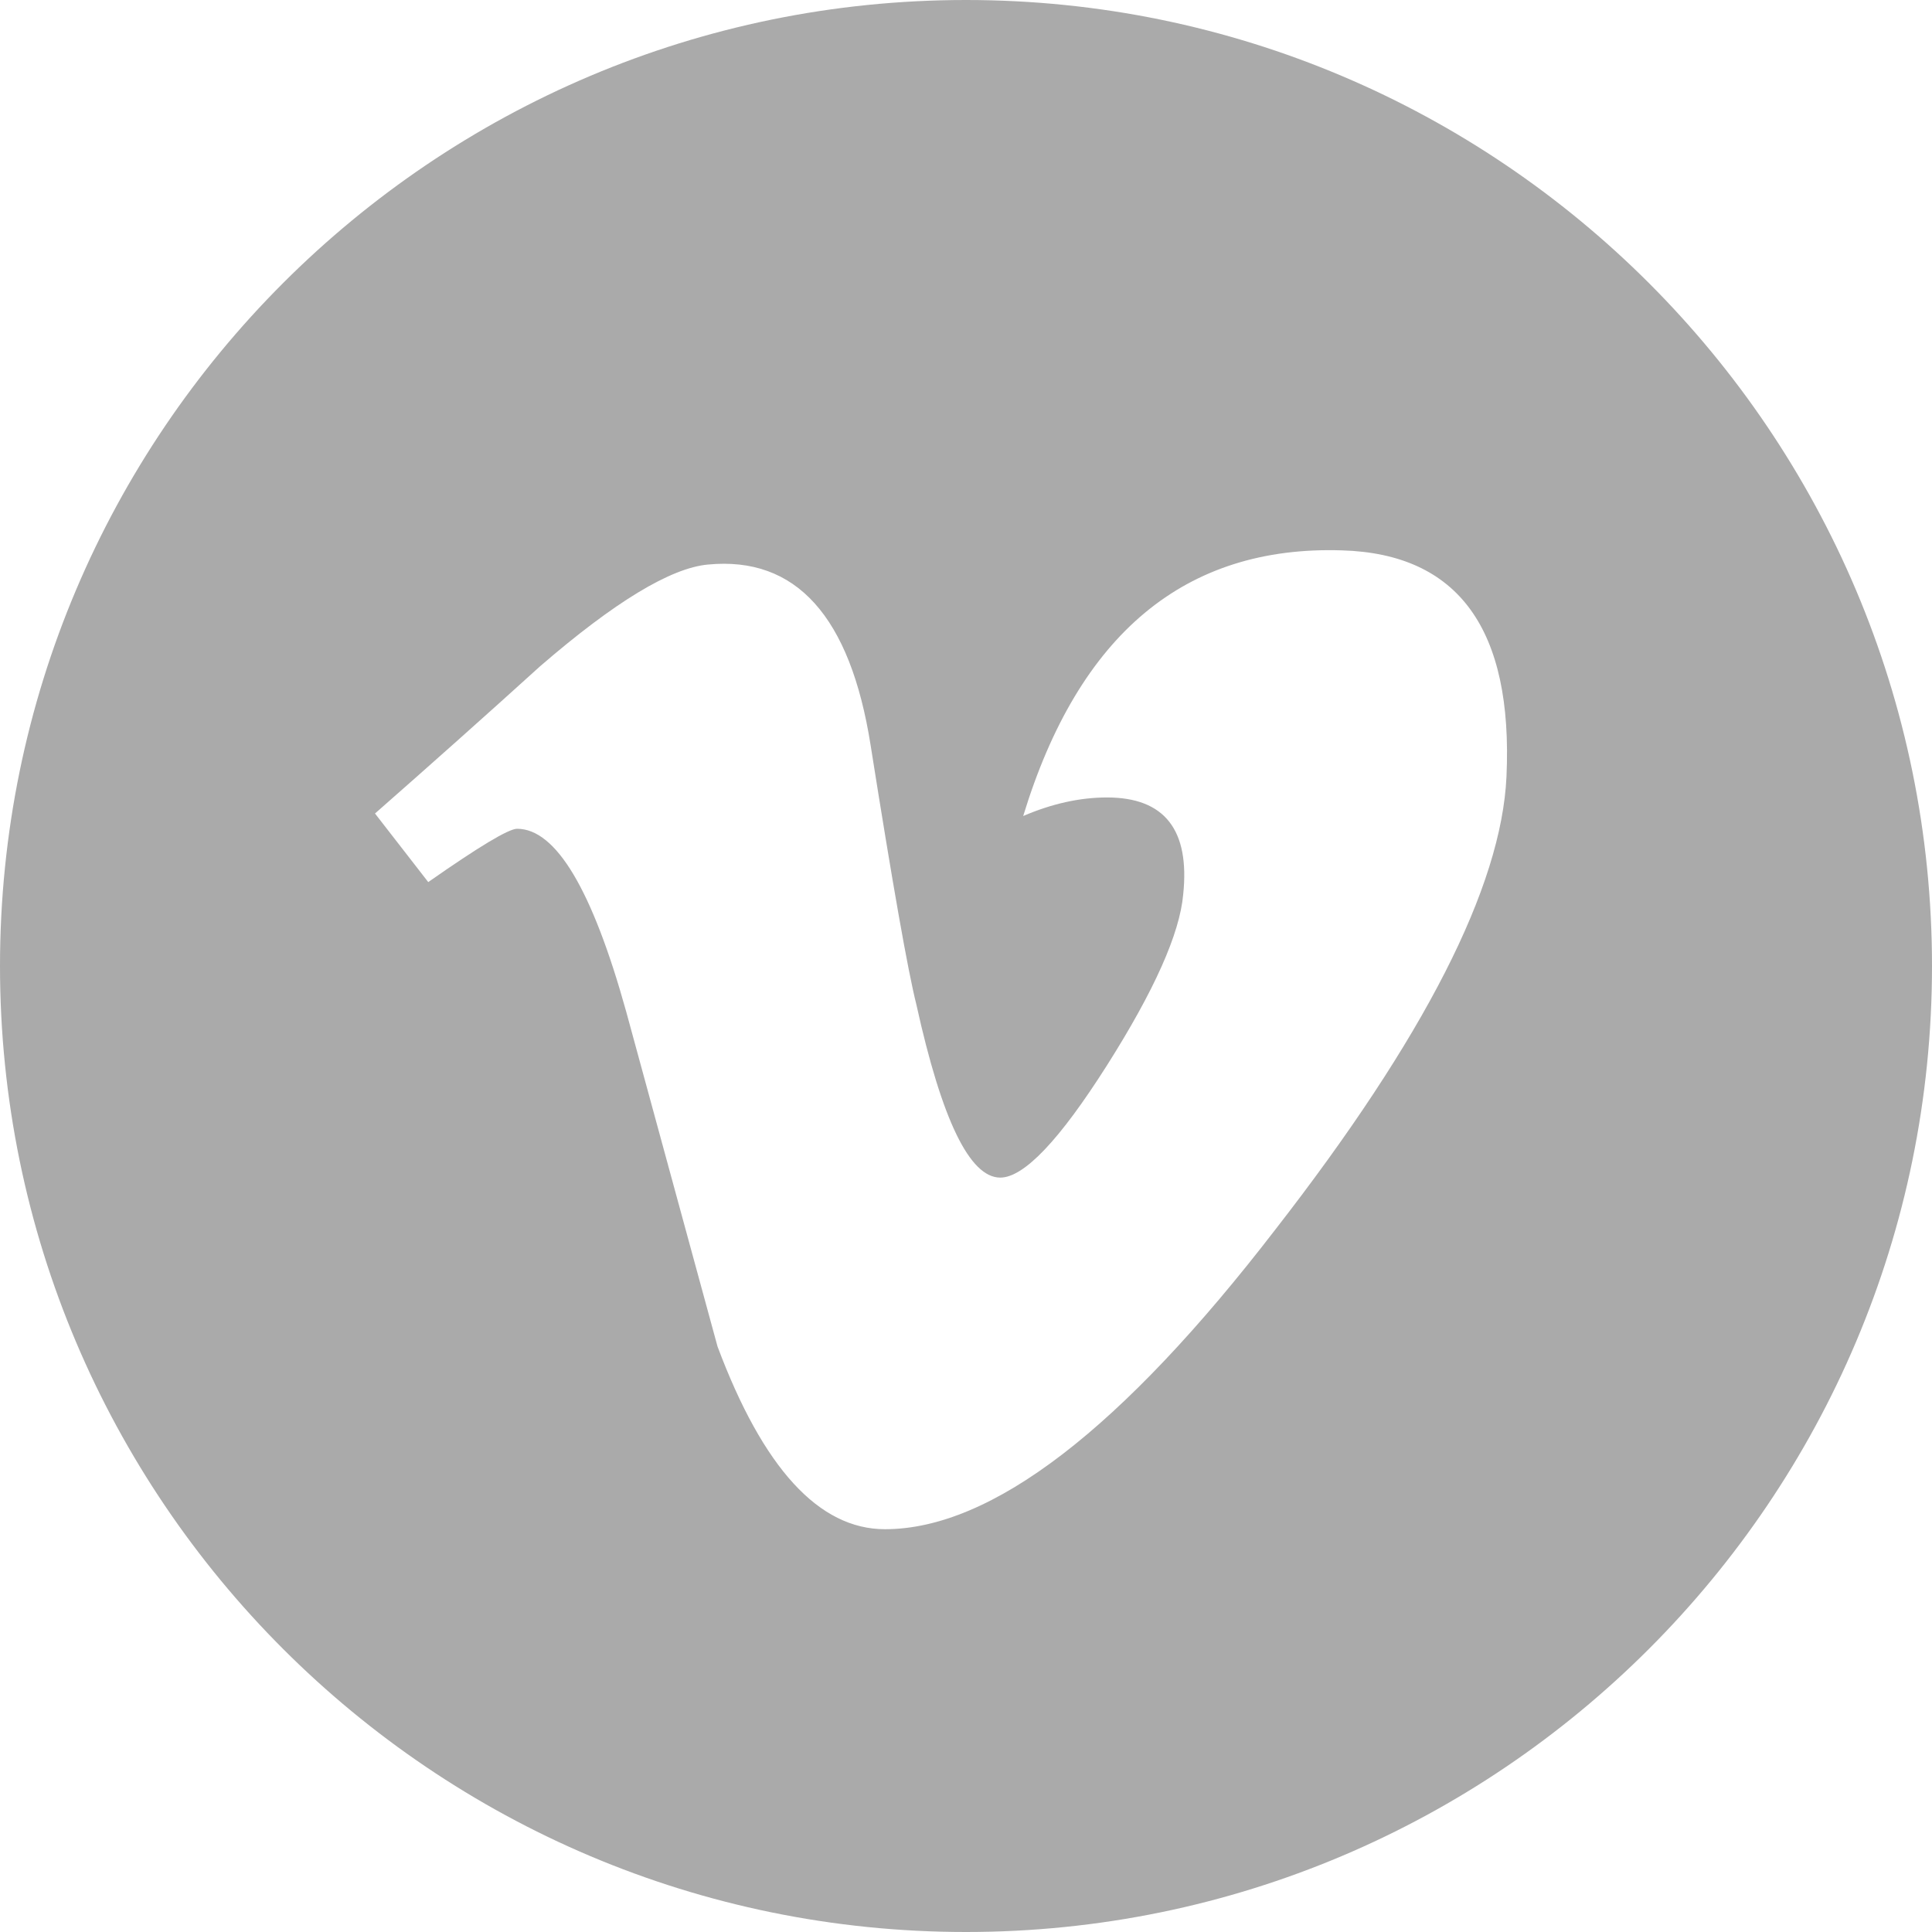
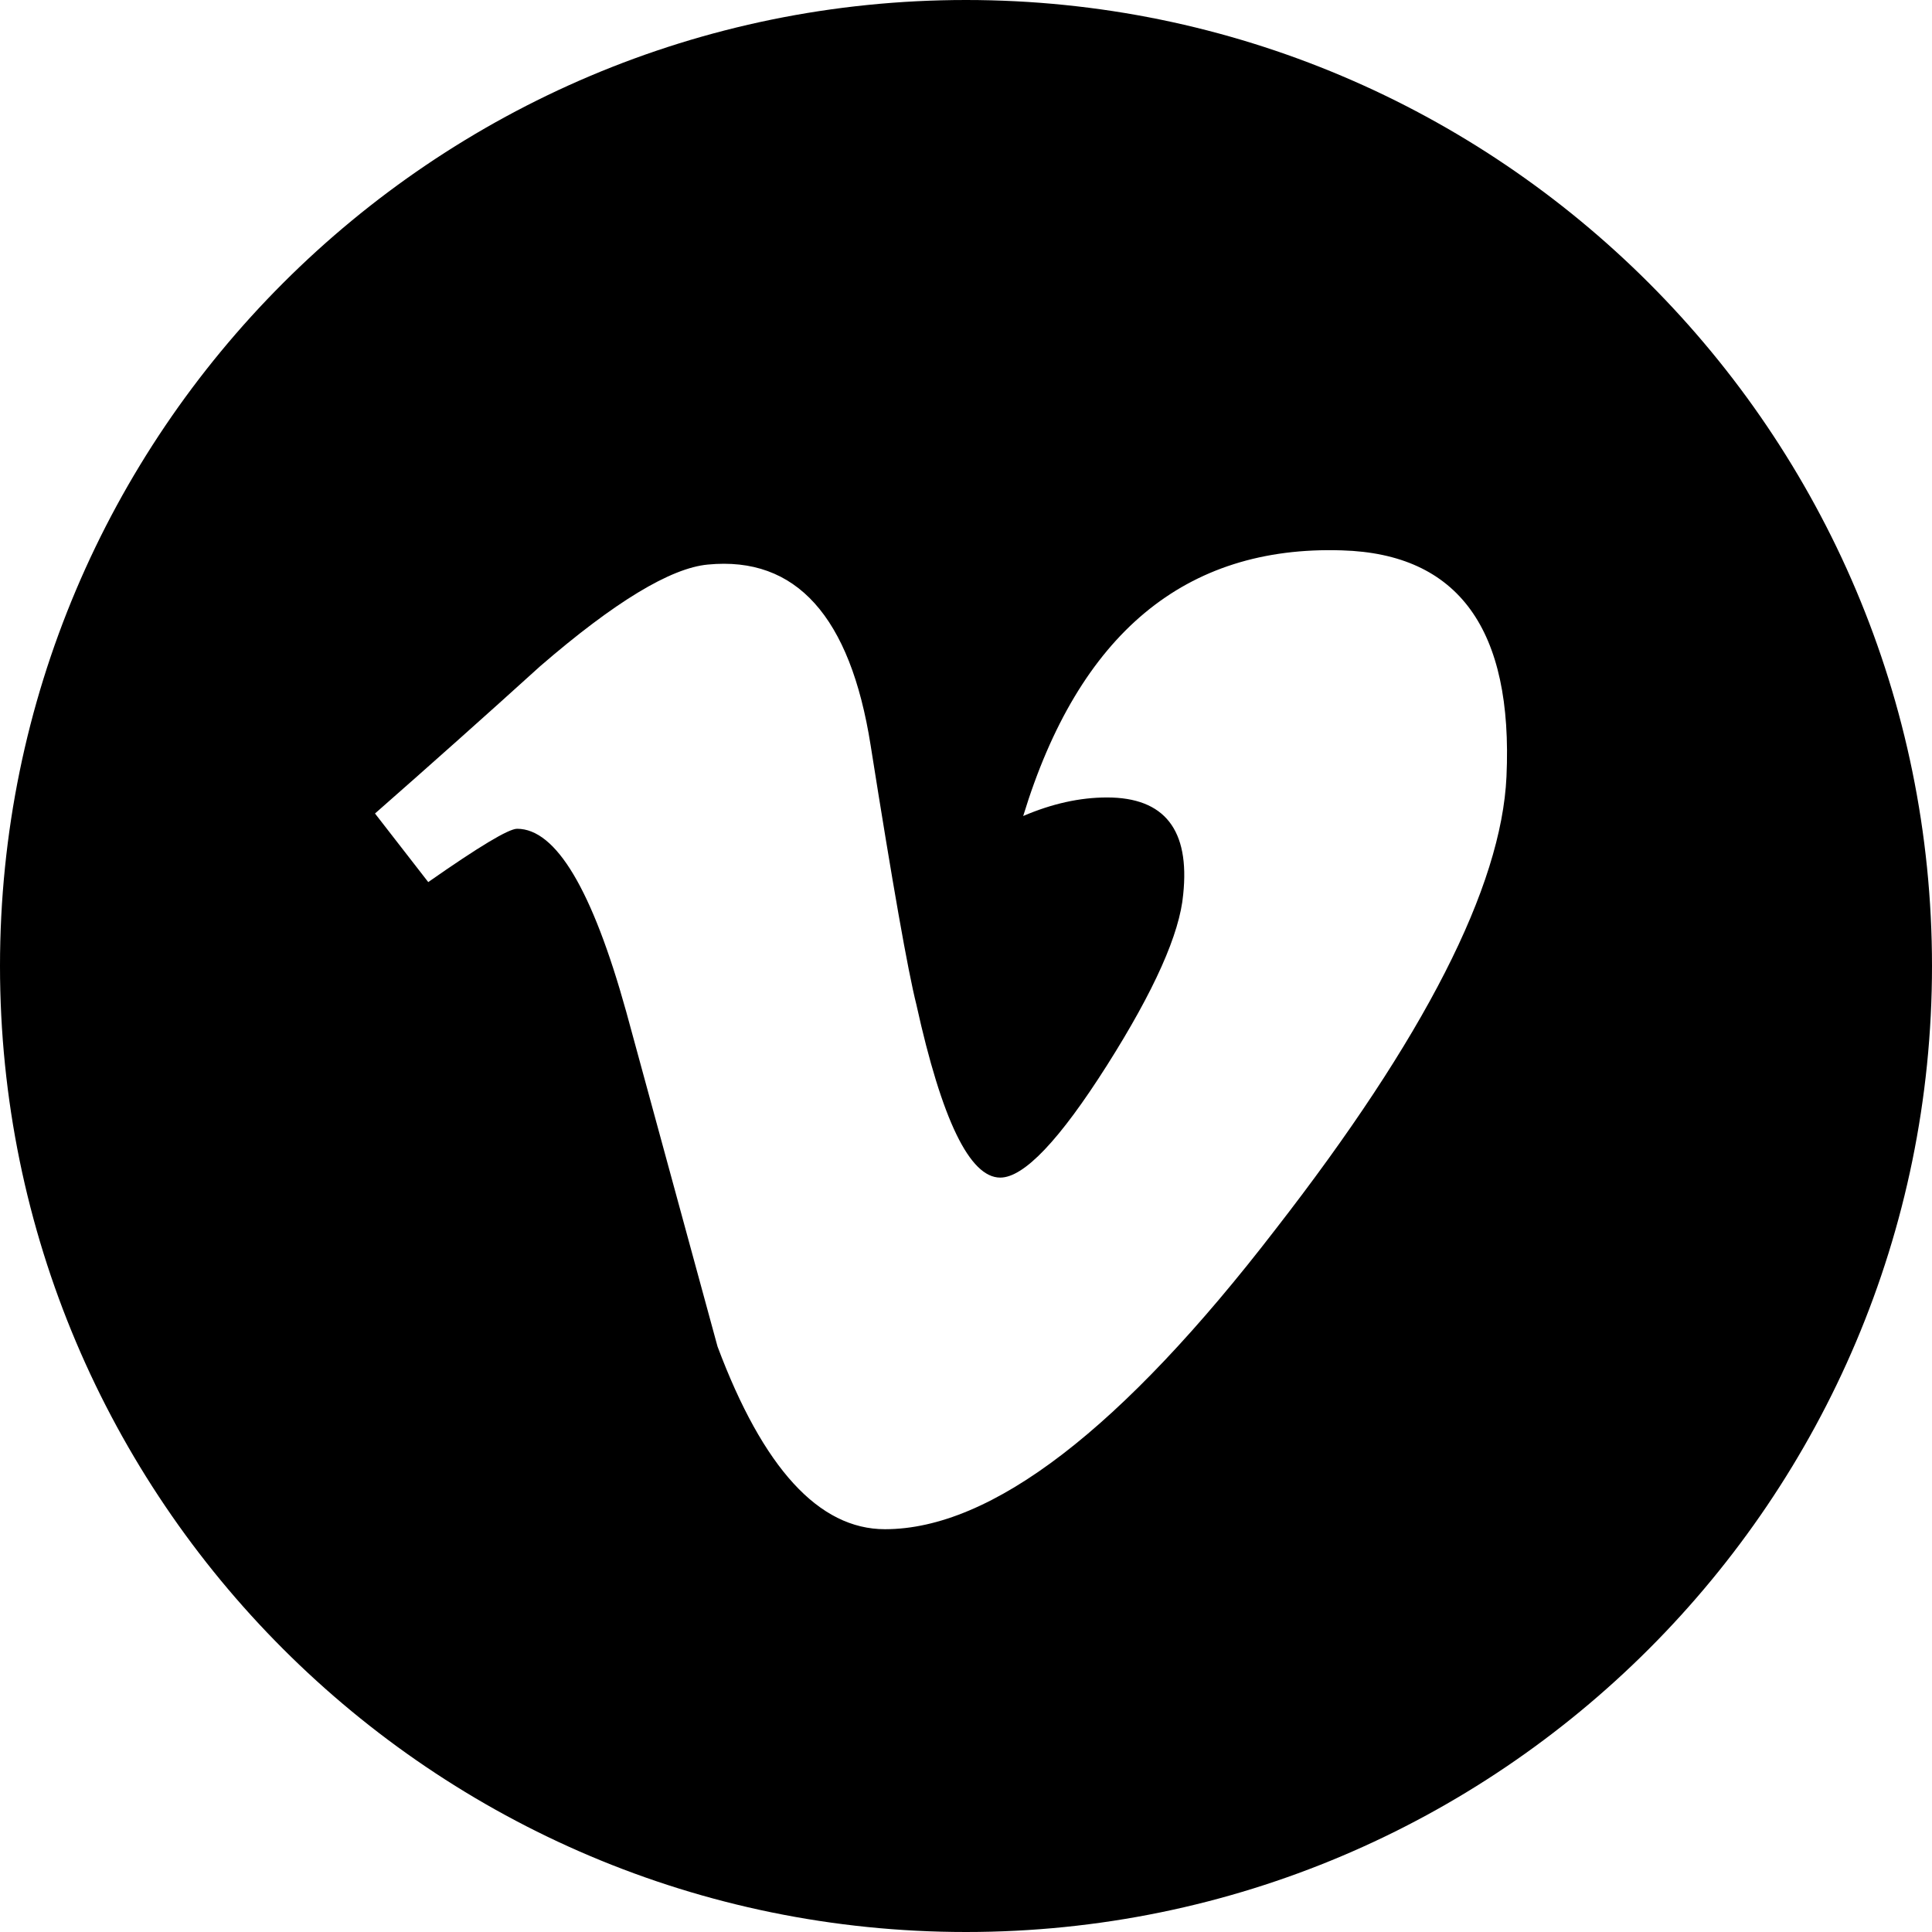
<svg xmlns="http://www.w3.org/2000/svg" style="fill-rule:evenodd;clip-rule:evenodd;stroke-linejoin:round;stroke-miterlimit:2;" viewBox="0 0 512 512" id="vimeo">
-   <path fill="#aaaaaa" d="M256,0c141.29,0 256,114.71 256,256c0,141.29 -114.71,256 -256,256c-141.29,0 -256,-114.71 -256,-256c0,-141.29 114.71,-256 256,-256Zm143.233,205.824c-1.335,29.198 -21.728,69.178 -61.183,119.928c-40.787,52.999 -75.299,79.505 -103.521,79.505c-17.491,0 -32.29,-16.131 -44.377,-48.418c-8.071,-29.596 -16.135,-59.188 -24.213,-88.783c-8.977,-32.266 -18.605,-48.422 -28.904,-48.422c-2.245,0 -10.098,4.722 -23.545,14.128l-14.111,-18.176c14.807,-13.007 29.409,-26.011 43.776,-39.039c19.747,-17.055 34.581,-26.029 44.461,-26.936c23.341,-2.245 37.711,13.714 43.104,47.869c5.83,36.853 9.867,59.775 12.129,68.742c6.739,30.582 14.146,45.855 22.227,45.855c6.272,0 15.709,-9.918 28.291,-29.761c12.555,-19.826 19.283,-34.917 20.193,-45.288c1.796,-17.117 -4.94,-25.693 -20.193,-25.693c-7.185,0 -14.591,1.65 -22.209,4.916c14.747,-48.284 42.918,-71.732 84.49,-70.397c30.827,0.907 45.367,20.895 43.585,59.97Z" />
+   <path d="M256,0c141.29,0 256,114.71 256,256c0,141.29 -114.71,256 -256,256c-141.29,0 -256,-114.71 -256,-256c0,-141.29 114.71,-256 256,-256Zm143.233,205.824c-1.335,29.198 -21.728,69.178 -61.183,119.928c-40.787,52.999 -75.299,79.505 -103.521,79.505c-17.491,0 -32.29,-16.131 -44.377,-48.418c-8.071,-29.596 -16.135,-59.188 -24.213,-88.783c-8.977,-32.266 -18.605,-48.422 -28.904,-48.422c-2.245,0 -10.098,4.722 -23.545,14.128l-14.111,-18.176c14.807,-13.007 29.409,-26.011 43.776,-39.039c19.747,-17.055 34.581,-26.029 44.461,-26.936c23.341,-2.245 37.711,13.714 43.104,47.869c5.83,36.853 9.867,59.775 12.129,68.742c6.739,30.582 14.146,45.855 22.227,45.855c6.272,0 15.709,-9.918 28.291,-29.761c12.555,-19.826 19.283,-34.917 20.193,-45.288c1.796,-17.117 -4.94,-25.693 -20.193,-25.693c-7.185,0 -14.591,1.65 -22.209,4.916c14.747,-48.284 42.918,-71.732 84.49,-70.397c30.827,0.907 45.367,20.895 43.585,59.97Z" />
</svg>
